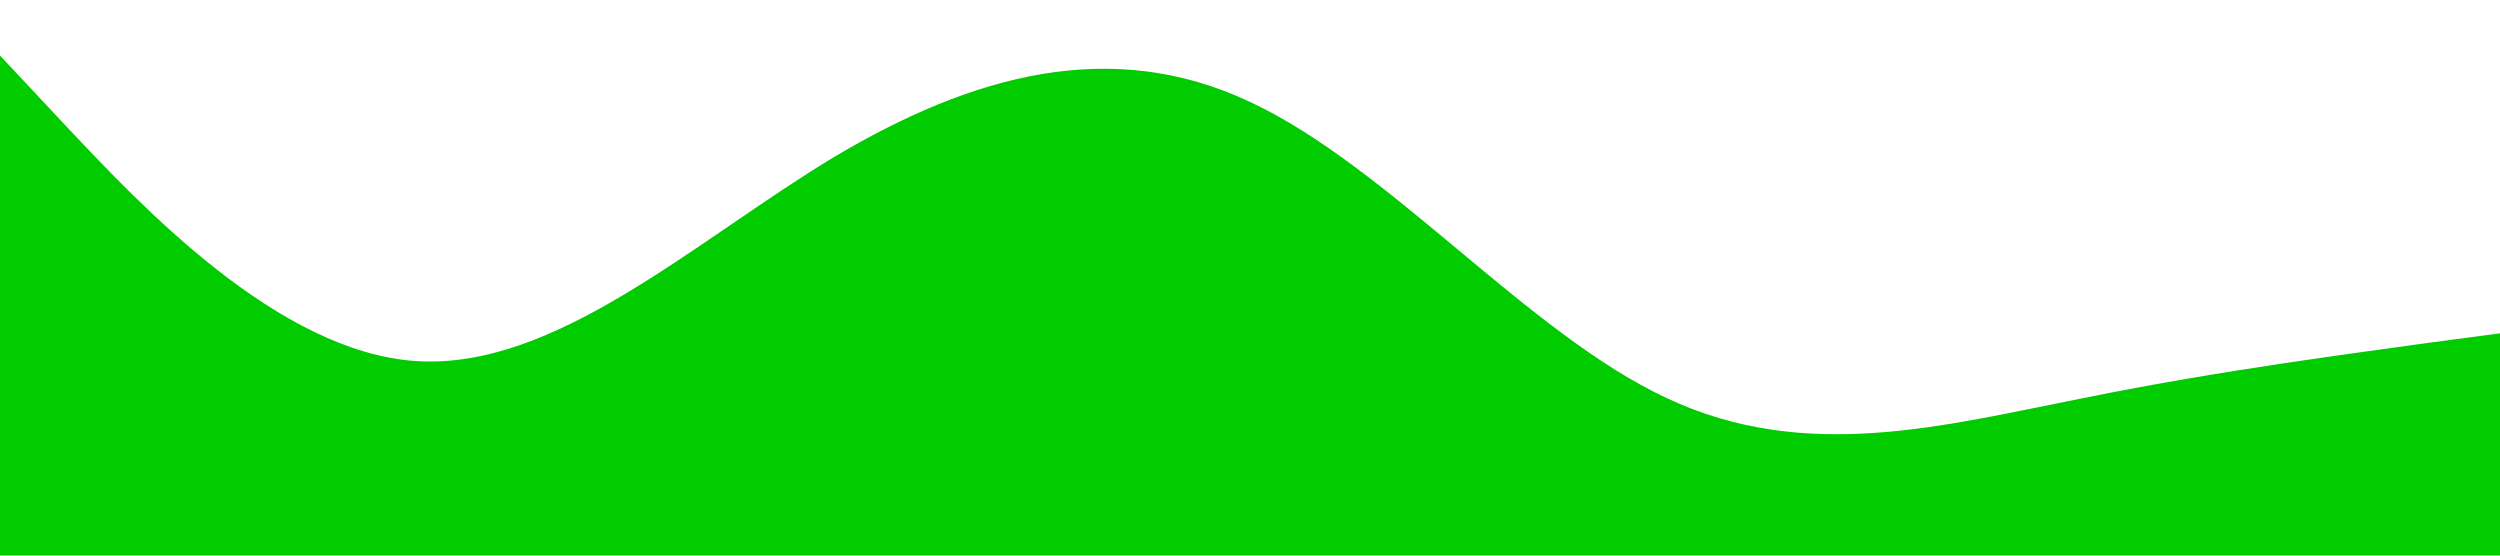
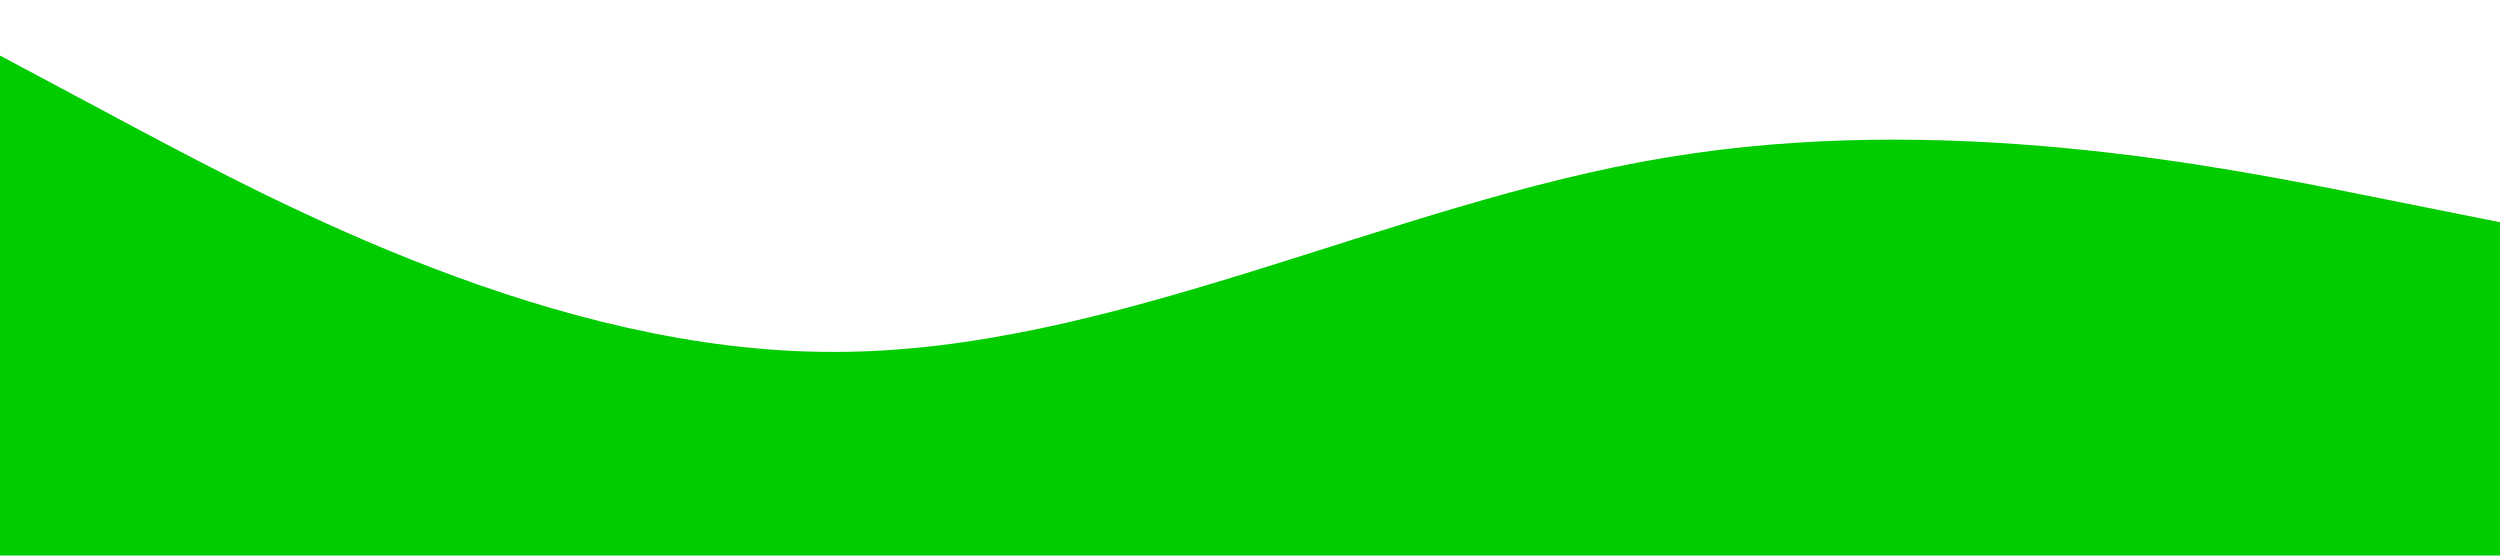
<svg xmlns="http://www.w3.org/2000/svg" viewBox="0 0 1440 320">
-   <path fill="#00cc00" fill-opacity="1" d="M0,32L40,74.7C80,117,160,203,240,208C320,213,400,139,480,90.7C560,43,640,21,720,58.7C800,96,880,192,960,229.3C1040,267,1120,245,1200,229.3C1280,213,1360,203,1400,197.3L1440,192L1440,320L1400,320C1360,320,1280,320,1200,320C1120,320,1040,320,960,320C880,320,800,320,720,320C640,320,560,320,480,320C400,320,320,320,240,320C160,320,80,320,40,320L0,320Z" />
+   <path fill="#00cc00" fill-opacity="1" d="M0,32L80,74.7C160,117,320,203,480,202.7C640,203,800,117,960,90.7C1120,64,1280,96,1360,112L1440,128L1440,320L1360,320C1280,320,1120,320,960,320C800,320,640,320,480,320C320,320,160,320,80,320L0,320Z" />
</svg>
